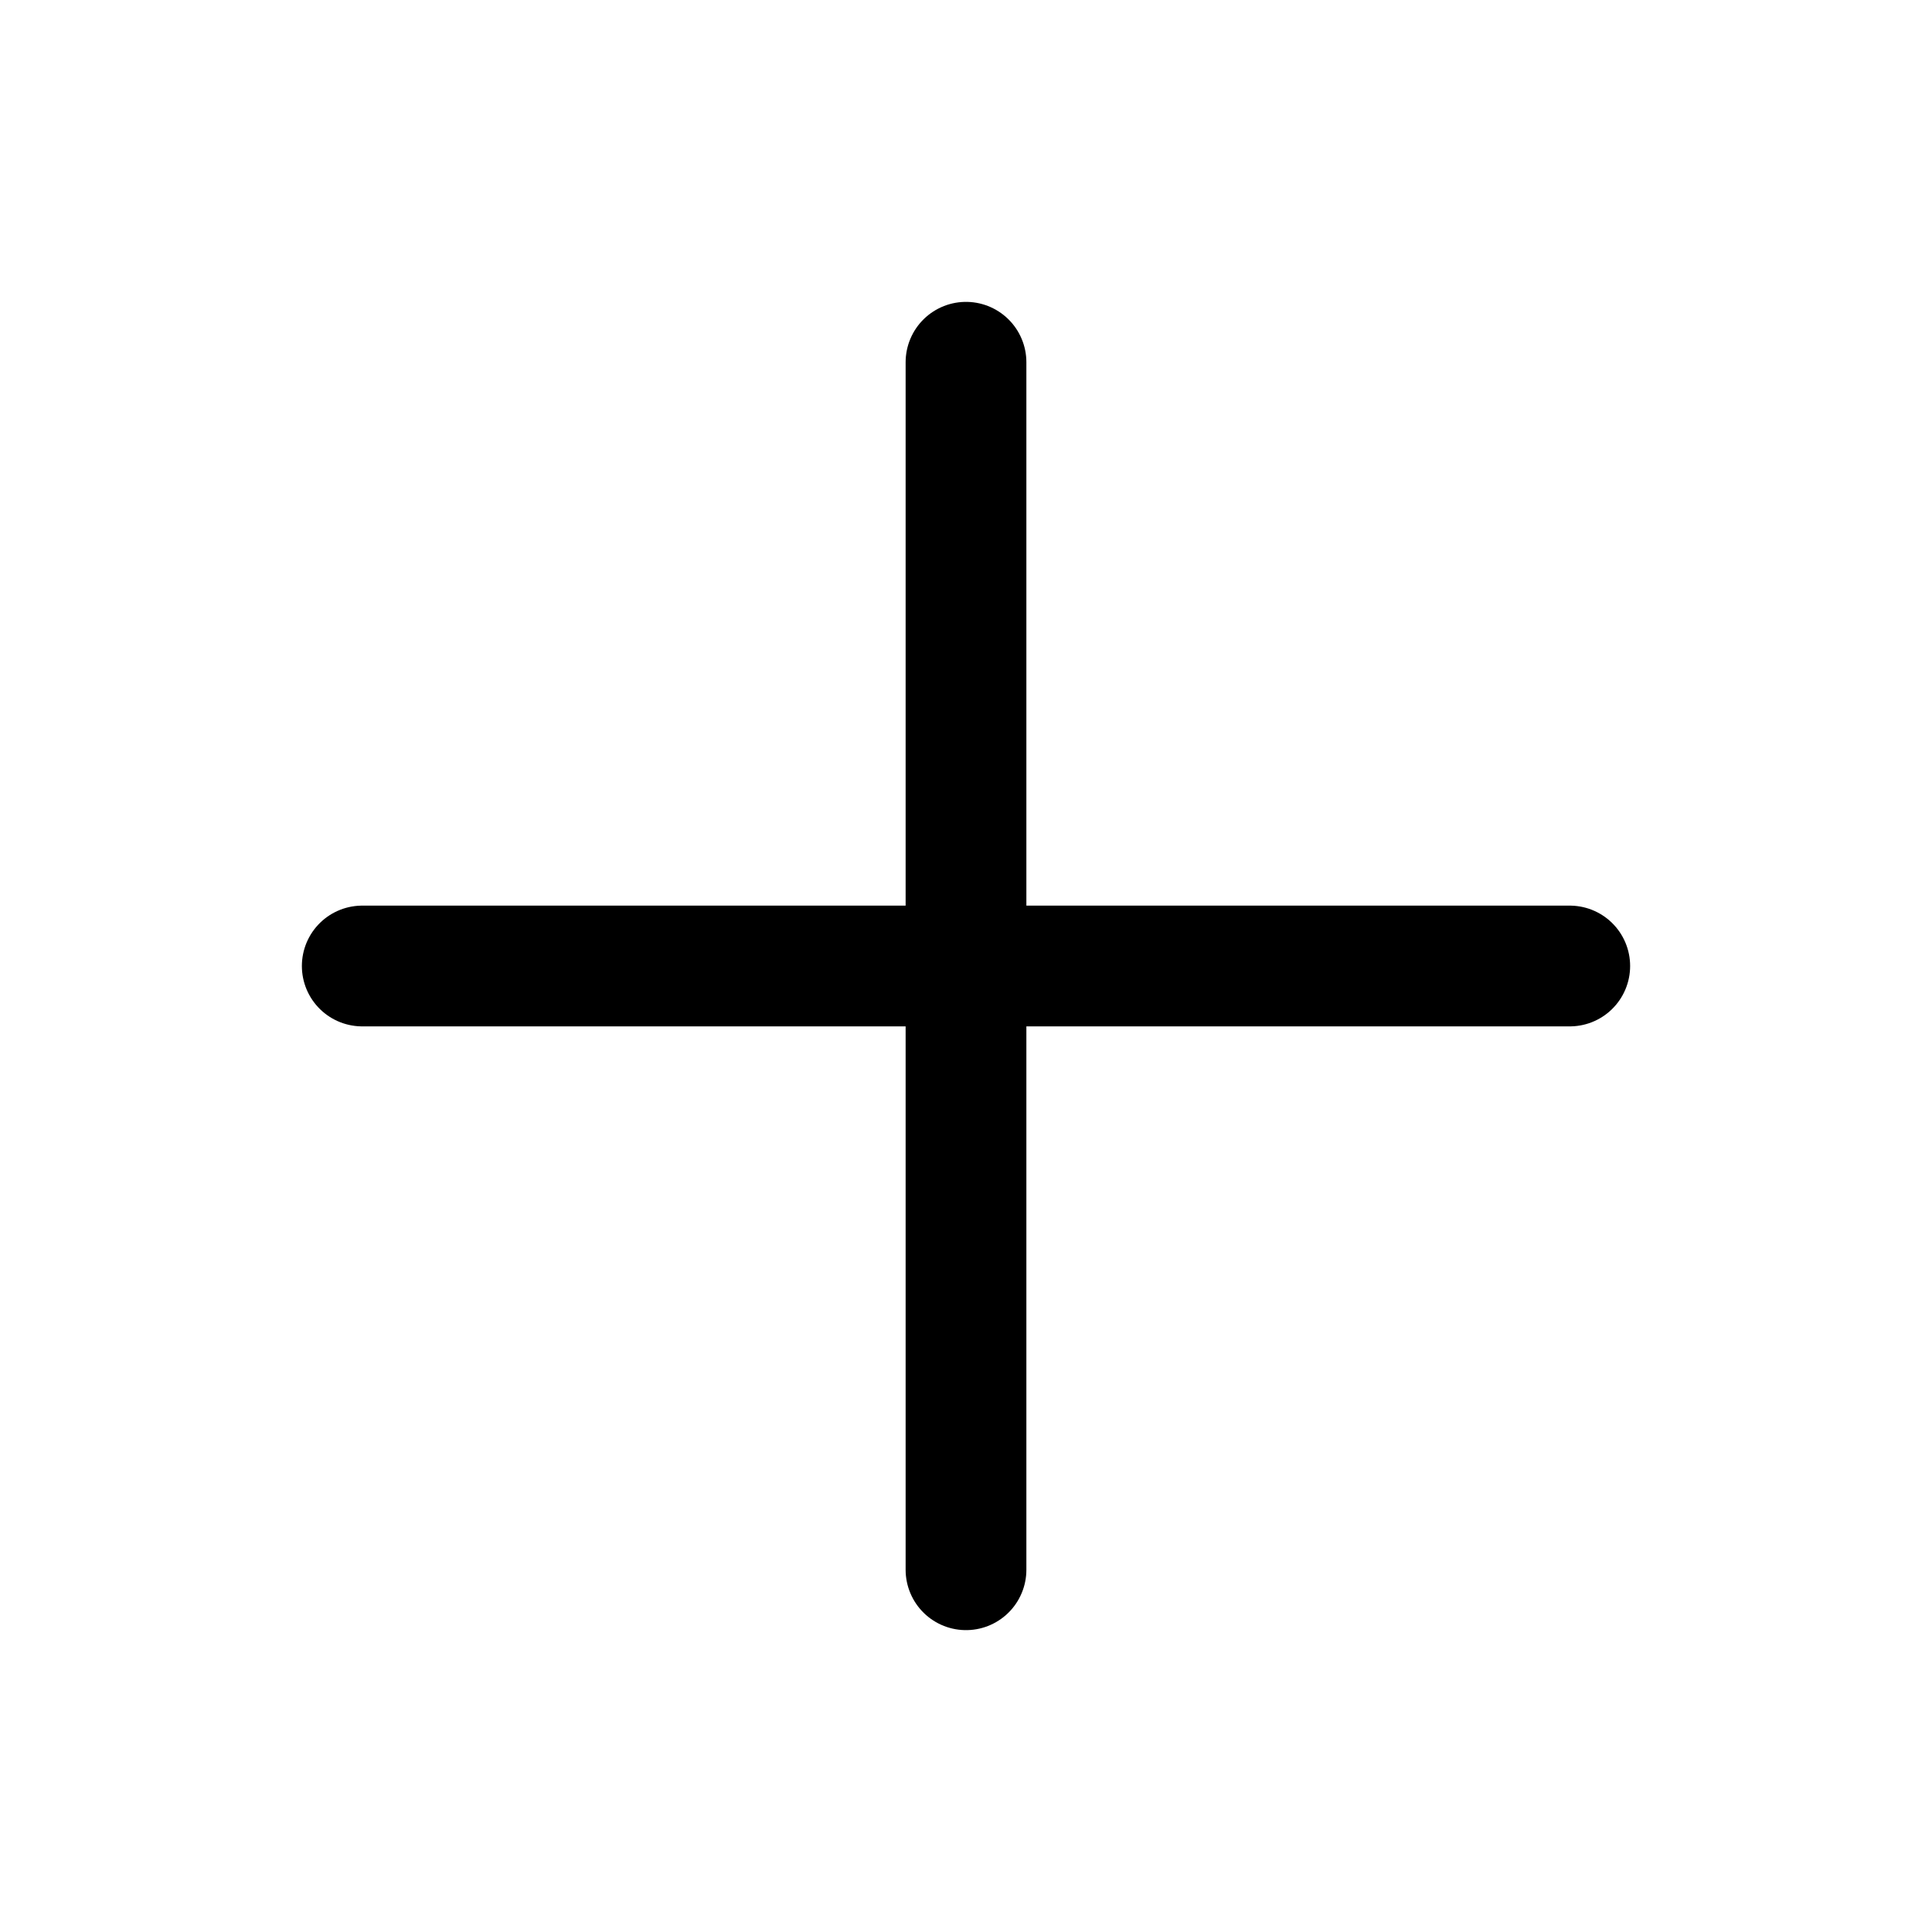
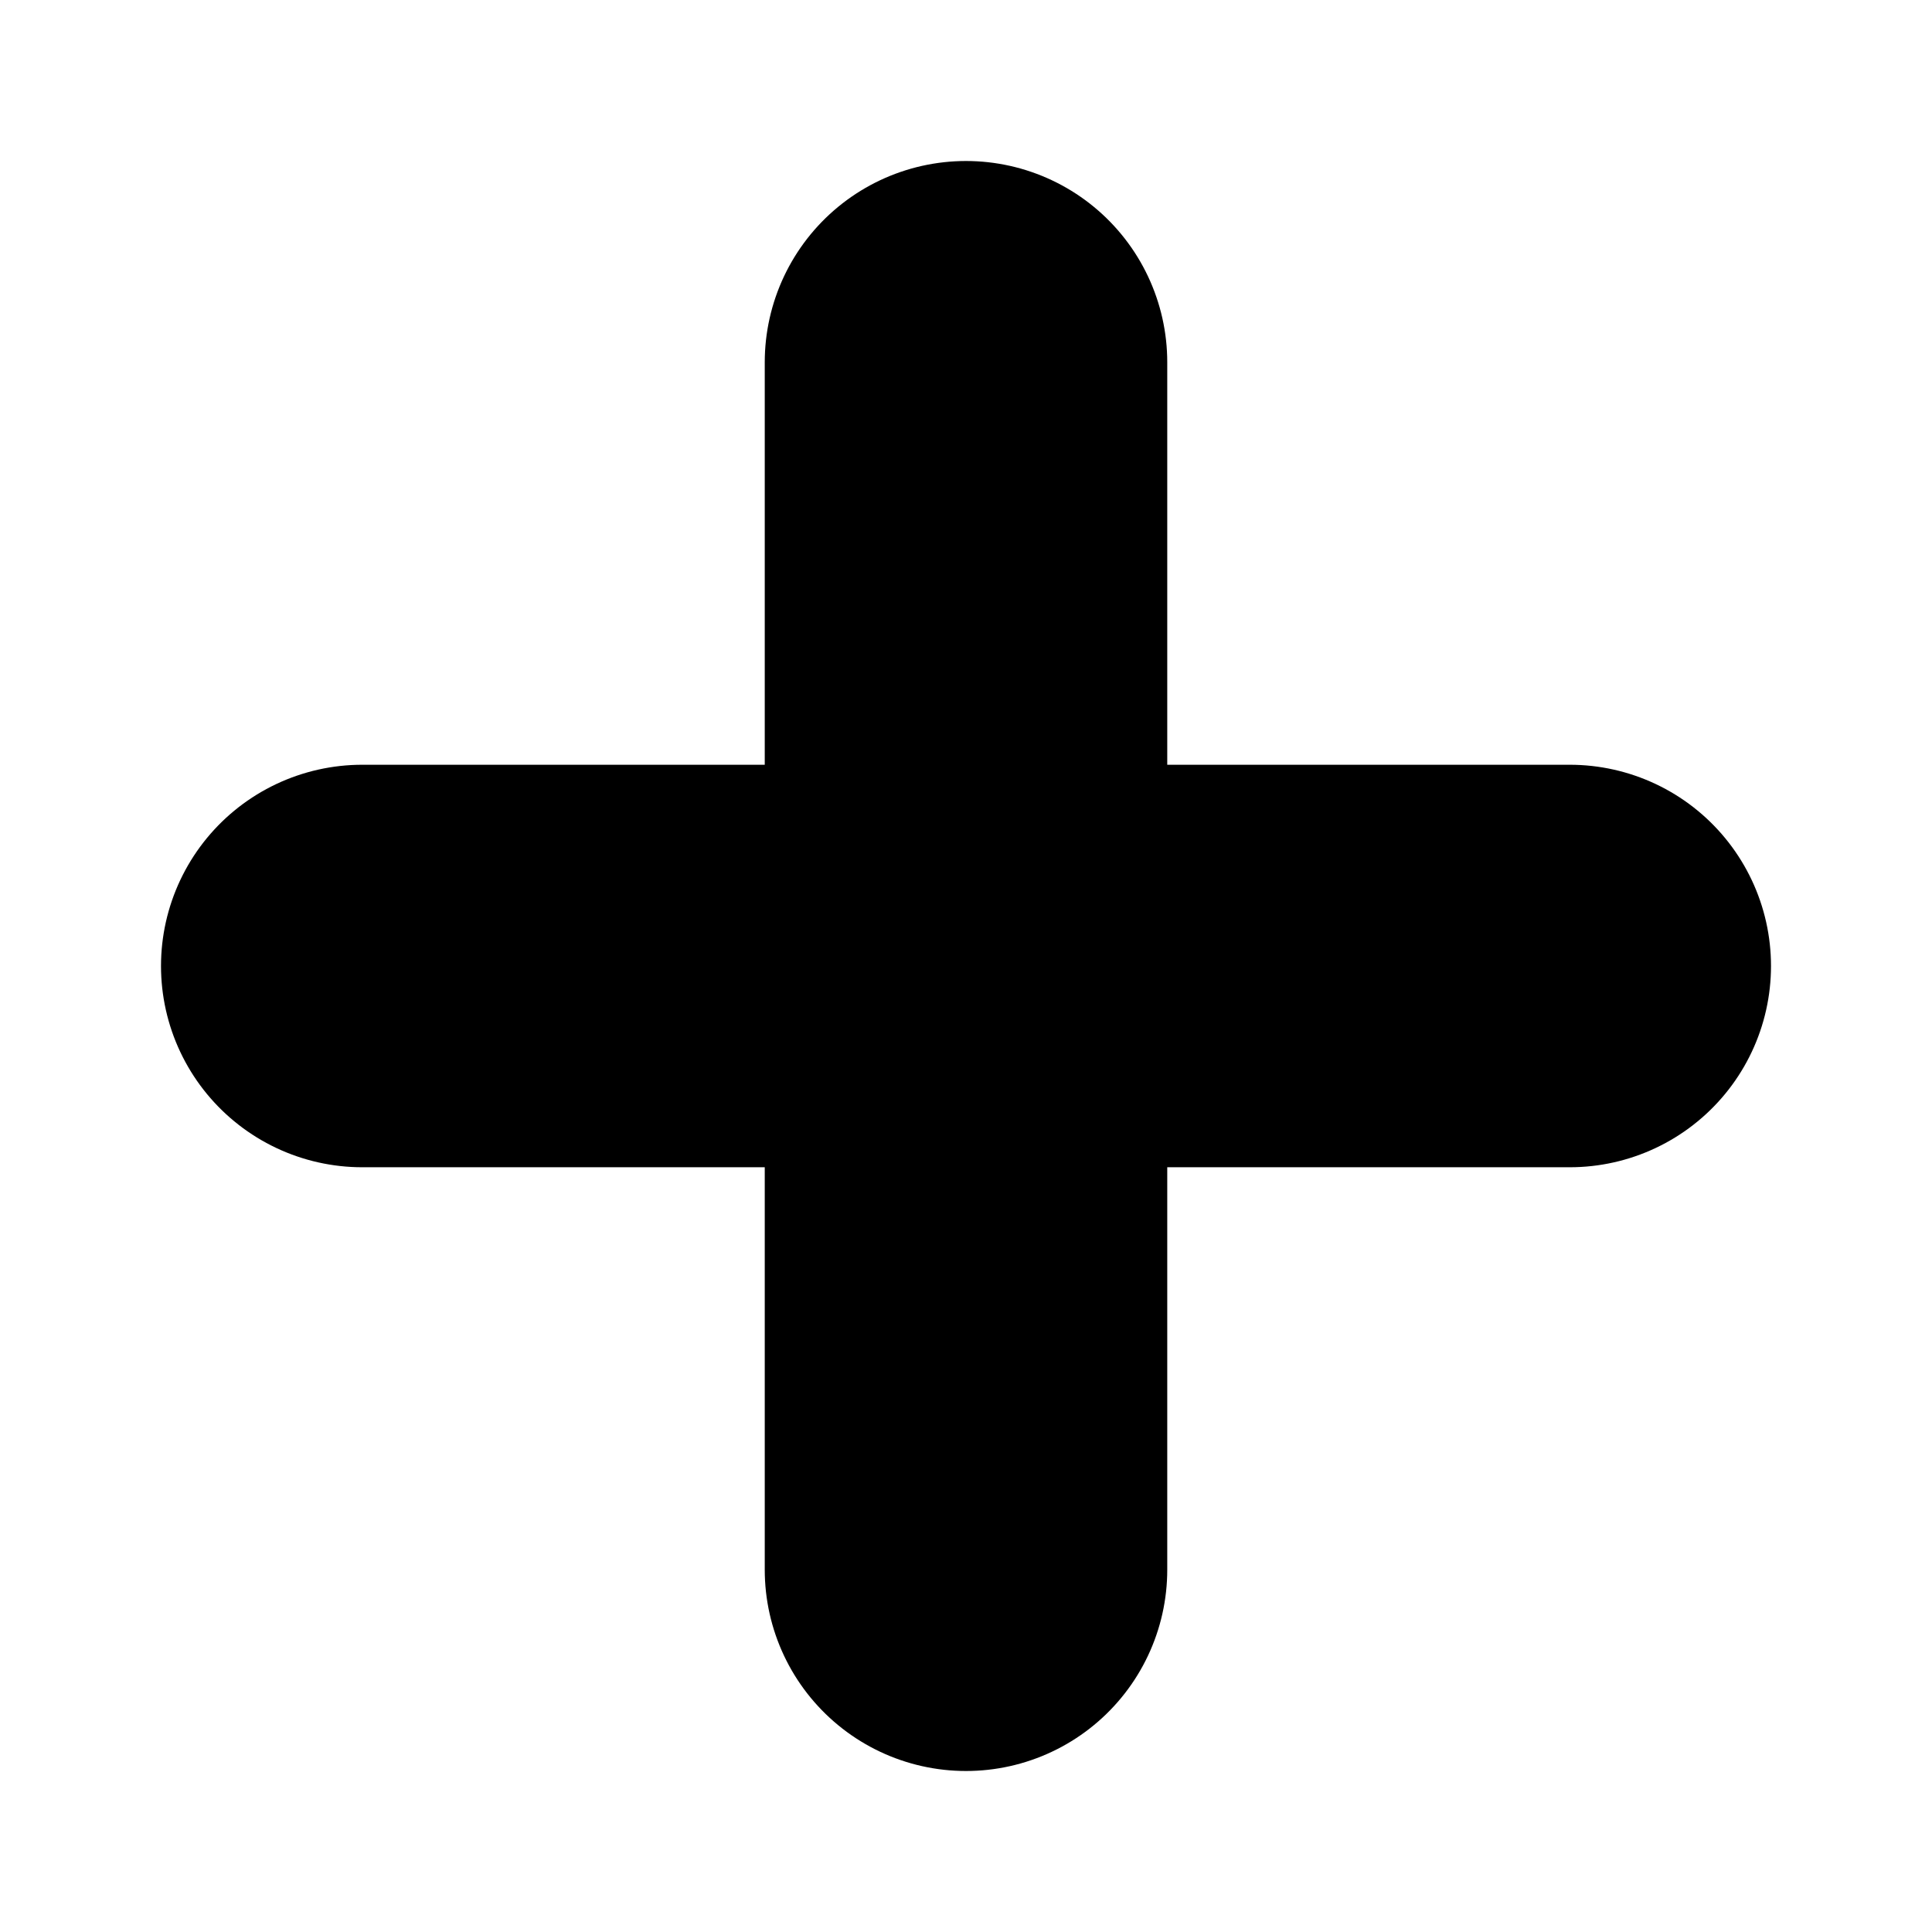
- <svg xmlns="http://www.w3.org/2000/svg" fill="none" viewBox="0 0 24 24" stroke-width="1.5" stroke="currentColor">
+ <svg xmlns="http://www.w3.org/2000/svg" fill="none" viewBox="0 0 24 24" stroke-width="5" stroke="currentColor">
  <path stroke-linecap="round" stroke-linejoin="round" d="M12 4.5v15m7.5-7.5h-15" />
</svg>
